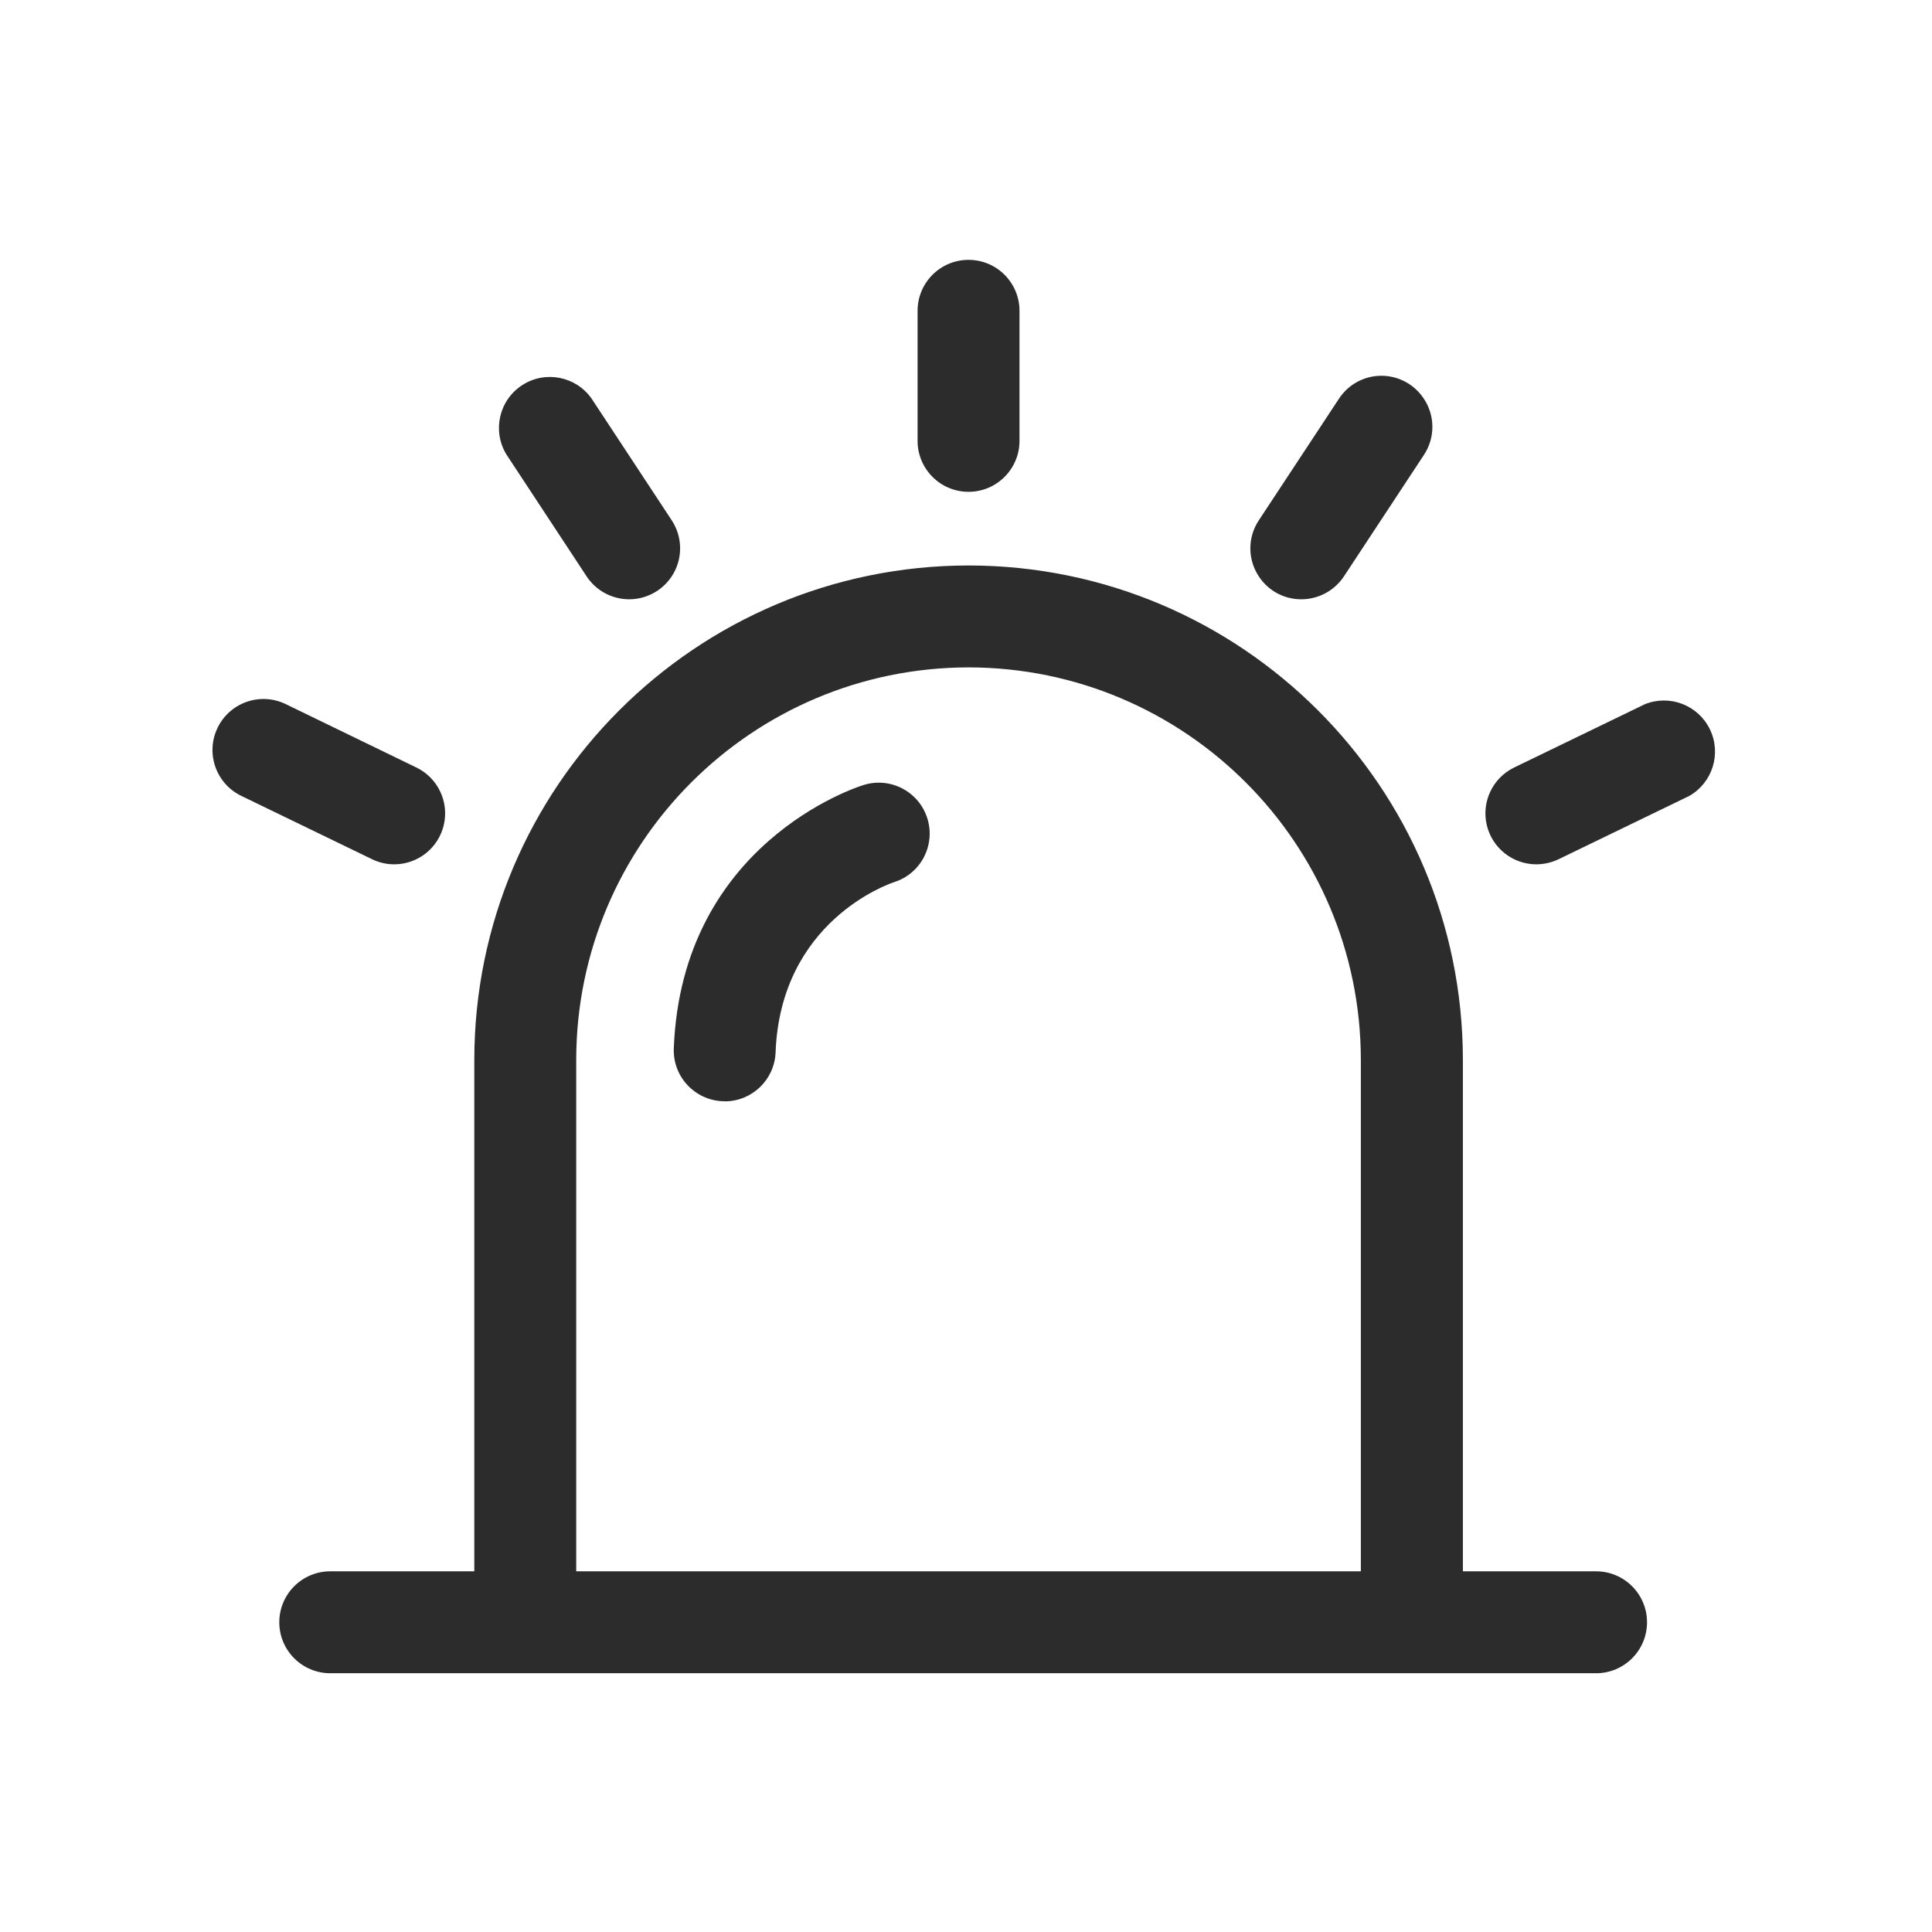
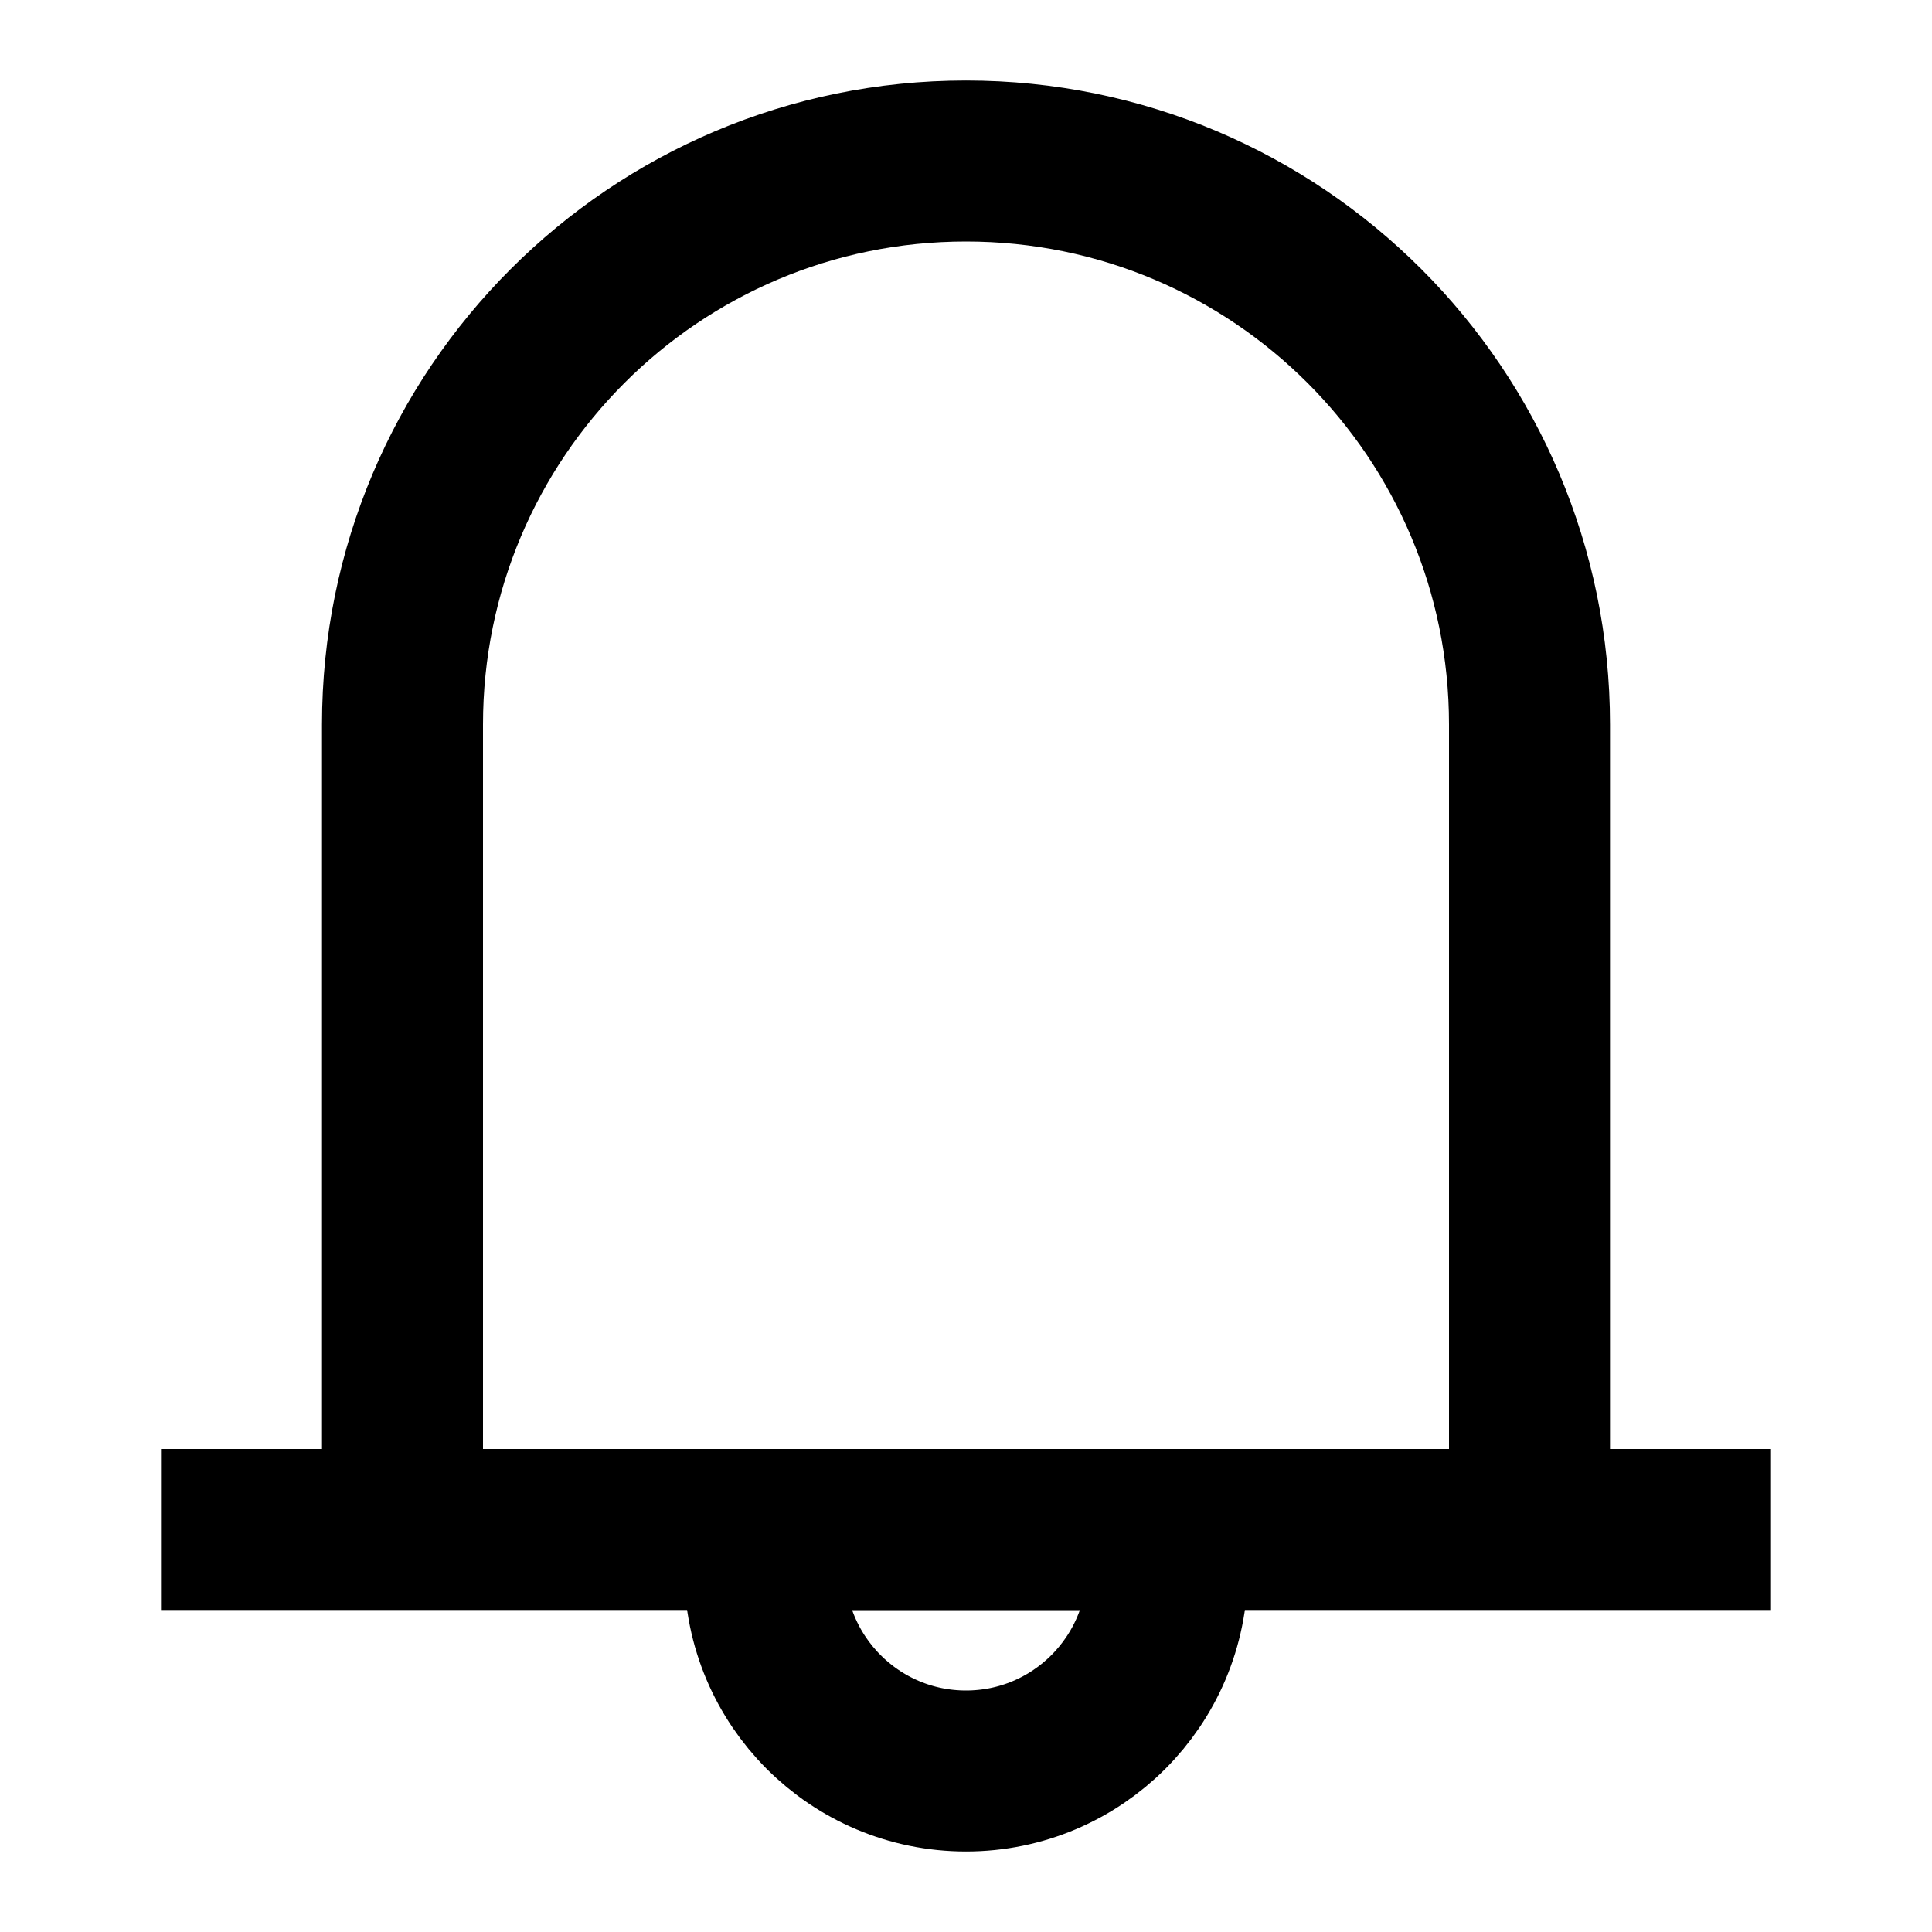
- <svg xmlns="http://www.w3.org/2000/svg" t="1781688431816" class="icon" viewBox="0 0 1024 1024" version="1.1" p-id="16081" width="200" height="200">
-   <path d="M384.128 583.68h-1.024a27.008 27.008 0 0 1-25.984-27.968c4.16-108.608 96.64-138.432 100.608-139.648a26.944 26.944 0 0 1 16.064 51.52c-2.816 0.96-60.096 20.672-62.72 90.24a27.008 27.008 0 0 1-26.944 25.92z" p-id="16082" data-spm-anchor-id="a313x.search_index.0.i15.30ad3a81wrmXAw" class="selected" fill="#2c2c2c" />
-   <path d="M513.344 260.672a27.008 27.008 0 0 1-27.008-27.008V164.736a27.008 27.008 0 0 1 54.016 0v68.928a27.008 27.008 0 0 1-27.008 27.008z m332.672 572.16h-70.656V561.664a262.208 262.208 0 0 0-261.952-261.952 262.208 262.208 0 0 0-262.016 261.952v271.168H175.04a27.008 27.008 0 0 0 0 54.016h670.912a27.008 27.008 0 0 0 0-54.016z m-540.608 0V561.664a208.192 208.192 0 0 1 208-207.936 208.192 208.192 0 0 1 207.872 208v271.104H305.408z m28.096-515.2a27.008 27.008 0 0 1-22.592-12.16l-42.368-64.384a27.008 27.008 0 0 1 45.056-29.76l42.432 64.448a27.008 27.008 0 0 1-22.528 41.856zM208.96 458.112a26.688 26.688 0 0 1-11.712-2.688l-69.376-33.6a27.008 27.008 0 1 1 23.552-48.64l69.376 33.664a27.008 27.008 0 0 1-11.84 51.264z m480.768-140.48a26.752 26.752 0 0 1-22.336-11.84 26.88 26.88 0 0 1-0.192-30.016l42.432-64.384a26.88 26.88 0 0 1 44.864-0.32 26.88 26.88 0 0 1 0.192 30.08l-42.368 64.32a27.072 27.072 0 0 1-22.592 12.16z m124.544 140.48a27.008 27.008 0 0 1-11.84-51.264l69.376-33.6a27.072 27.072 0 0 1 23.616 48.576l-69.376 33.6a27.84 27.84 0 0 1-11.776 2.688z" p-id="16083" data-spm-anchor-id="a313x.search_index.0.i14.30ad3a81wrmXAw" class="selected" fill="#2c2c2c" />
+ <svg xmlns="http://www.w3.org/2000/svg" width="24" height="24" viewBox="0 0 48 48" fill="none">
+   <path d="M24 4C16.268 4 10 10.268 10 18V38H38V18C38 10.268 31.732 4 24 4Z" fill="none" />
+   <path d="M10 38V18C10 10.268 16.268 4 24 4C31.732 4 38 10.268 38 18V38M4 38H44" stroke="#000000" stroke-width="4" stroke-linecap="butt" stroke-linejoin="round" />
+   <path d="M24 44C26.761 44 29 41.761 29 39V38H19V39C19 41.761 21.239 44 24 44Z" fill="none" stroke="#000000" stroke-width="4" stroke-linecap="butt" stroke-linejoin="round" />
</svg>
